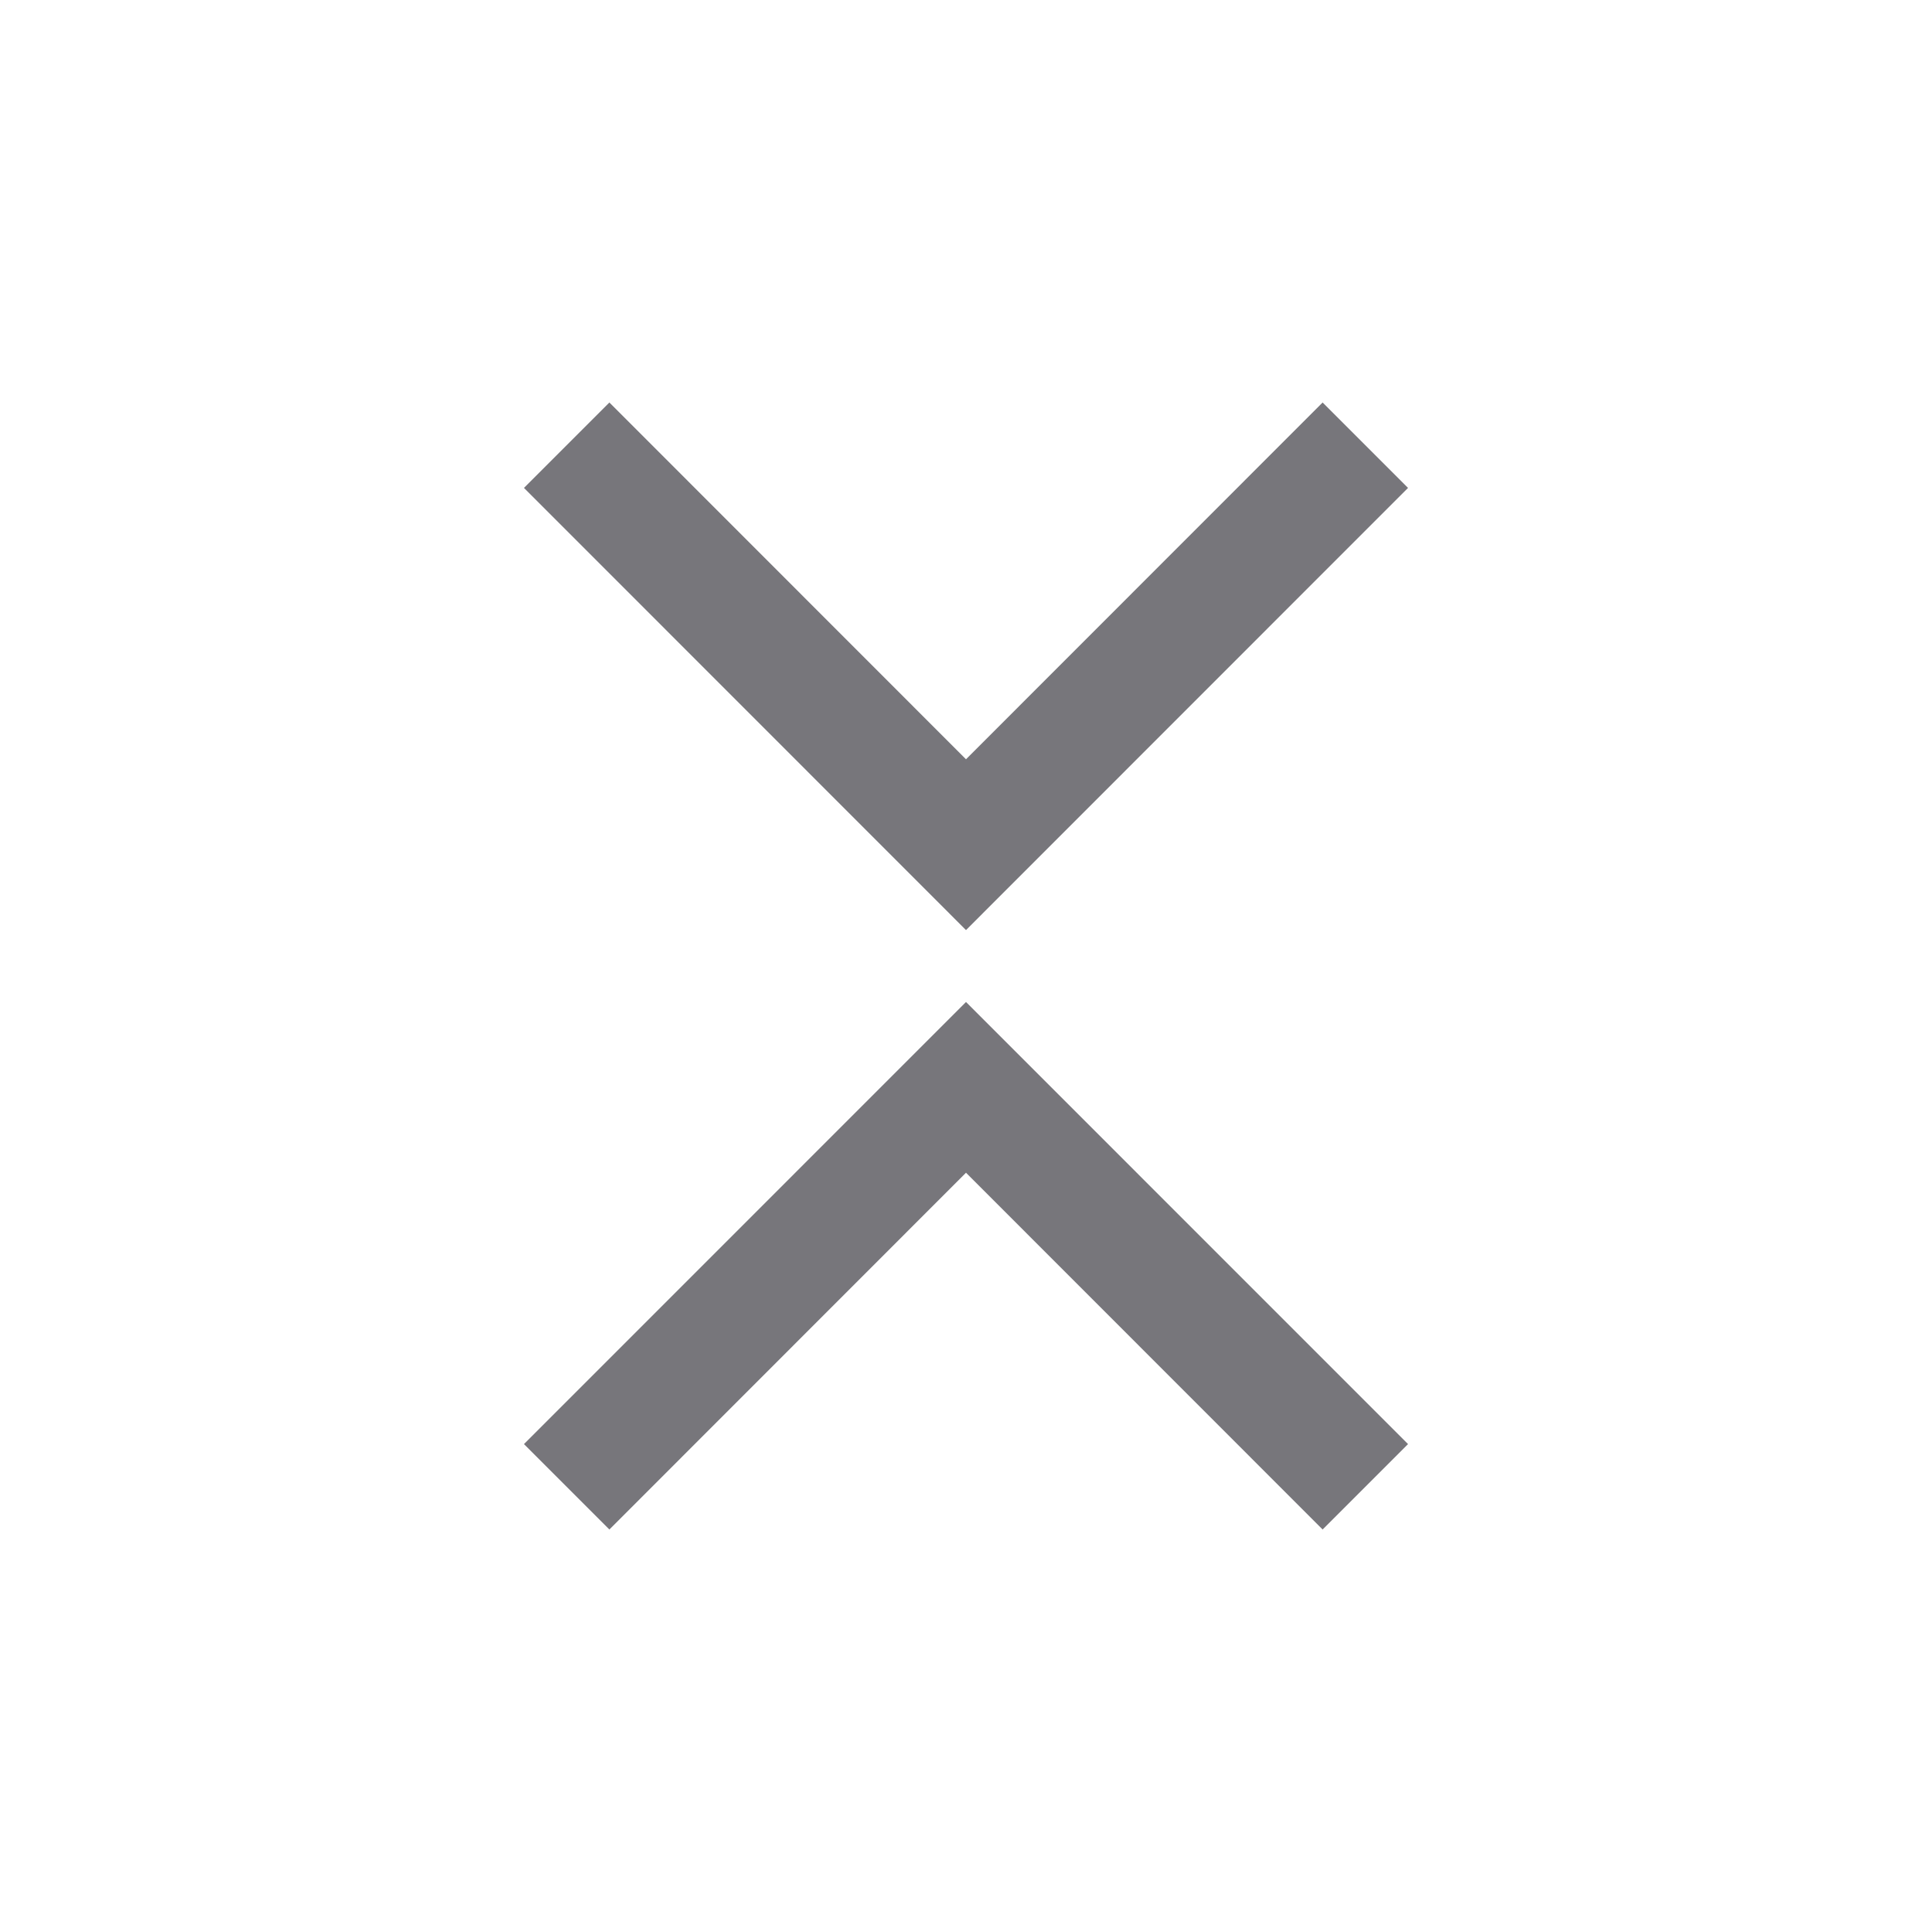
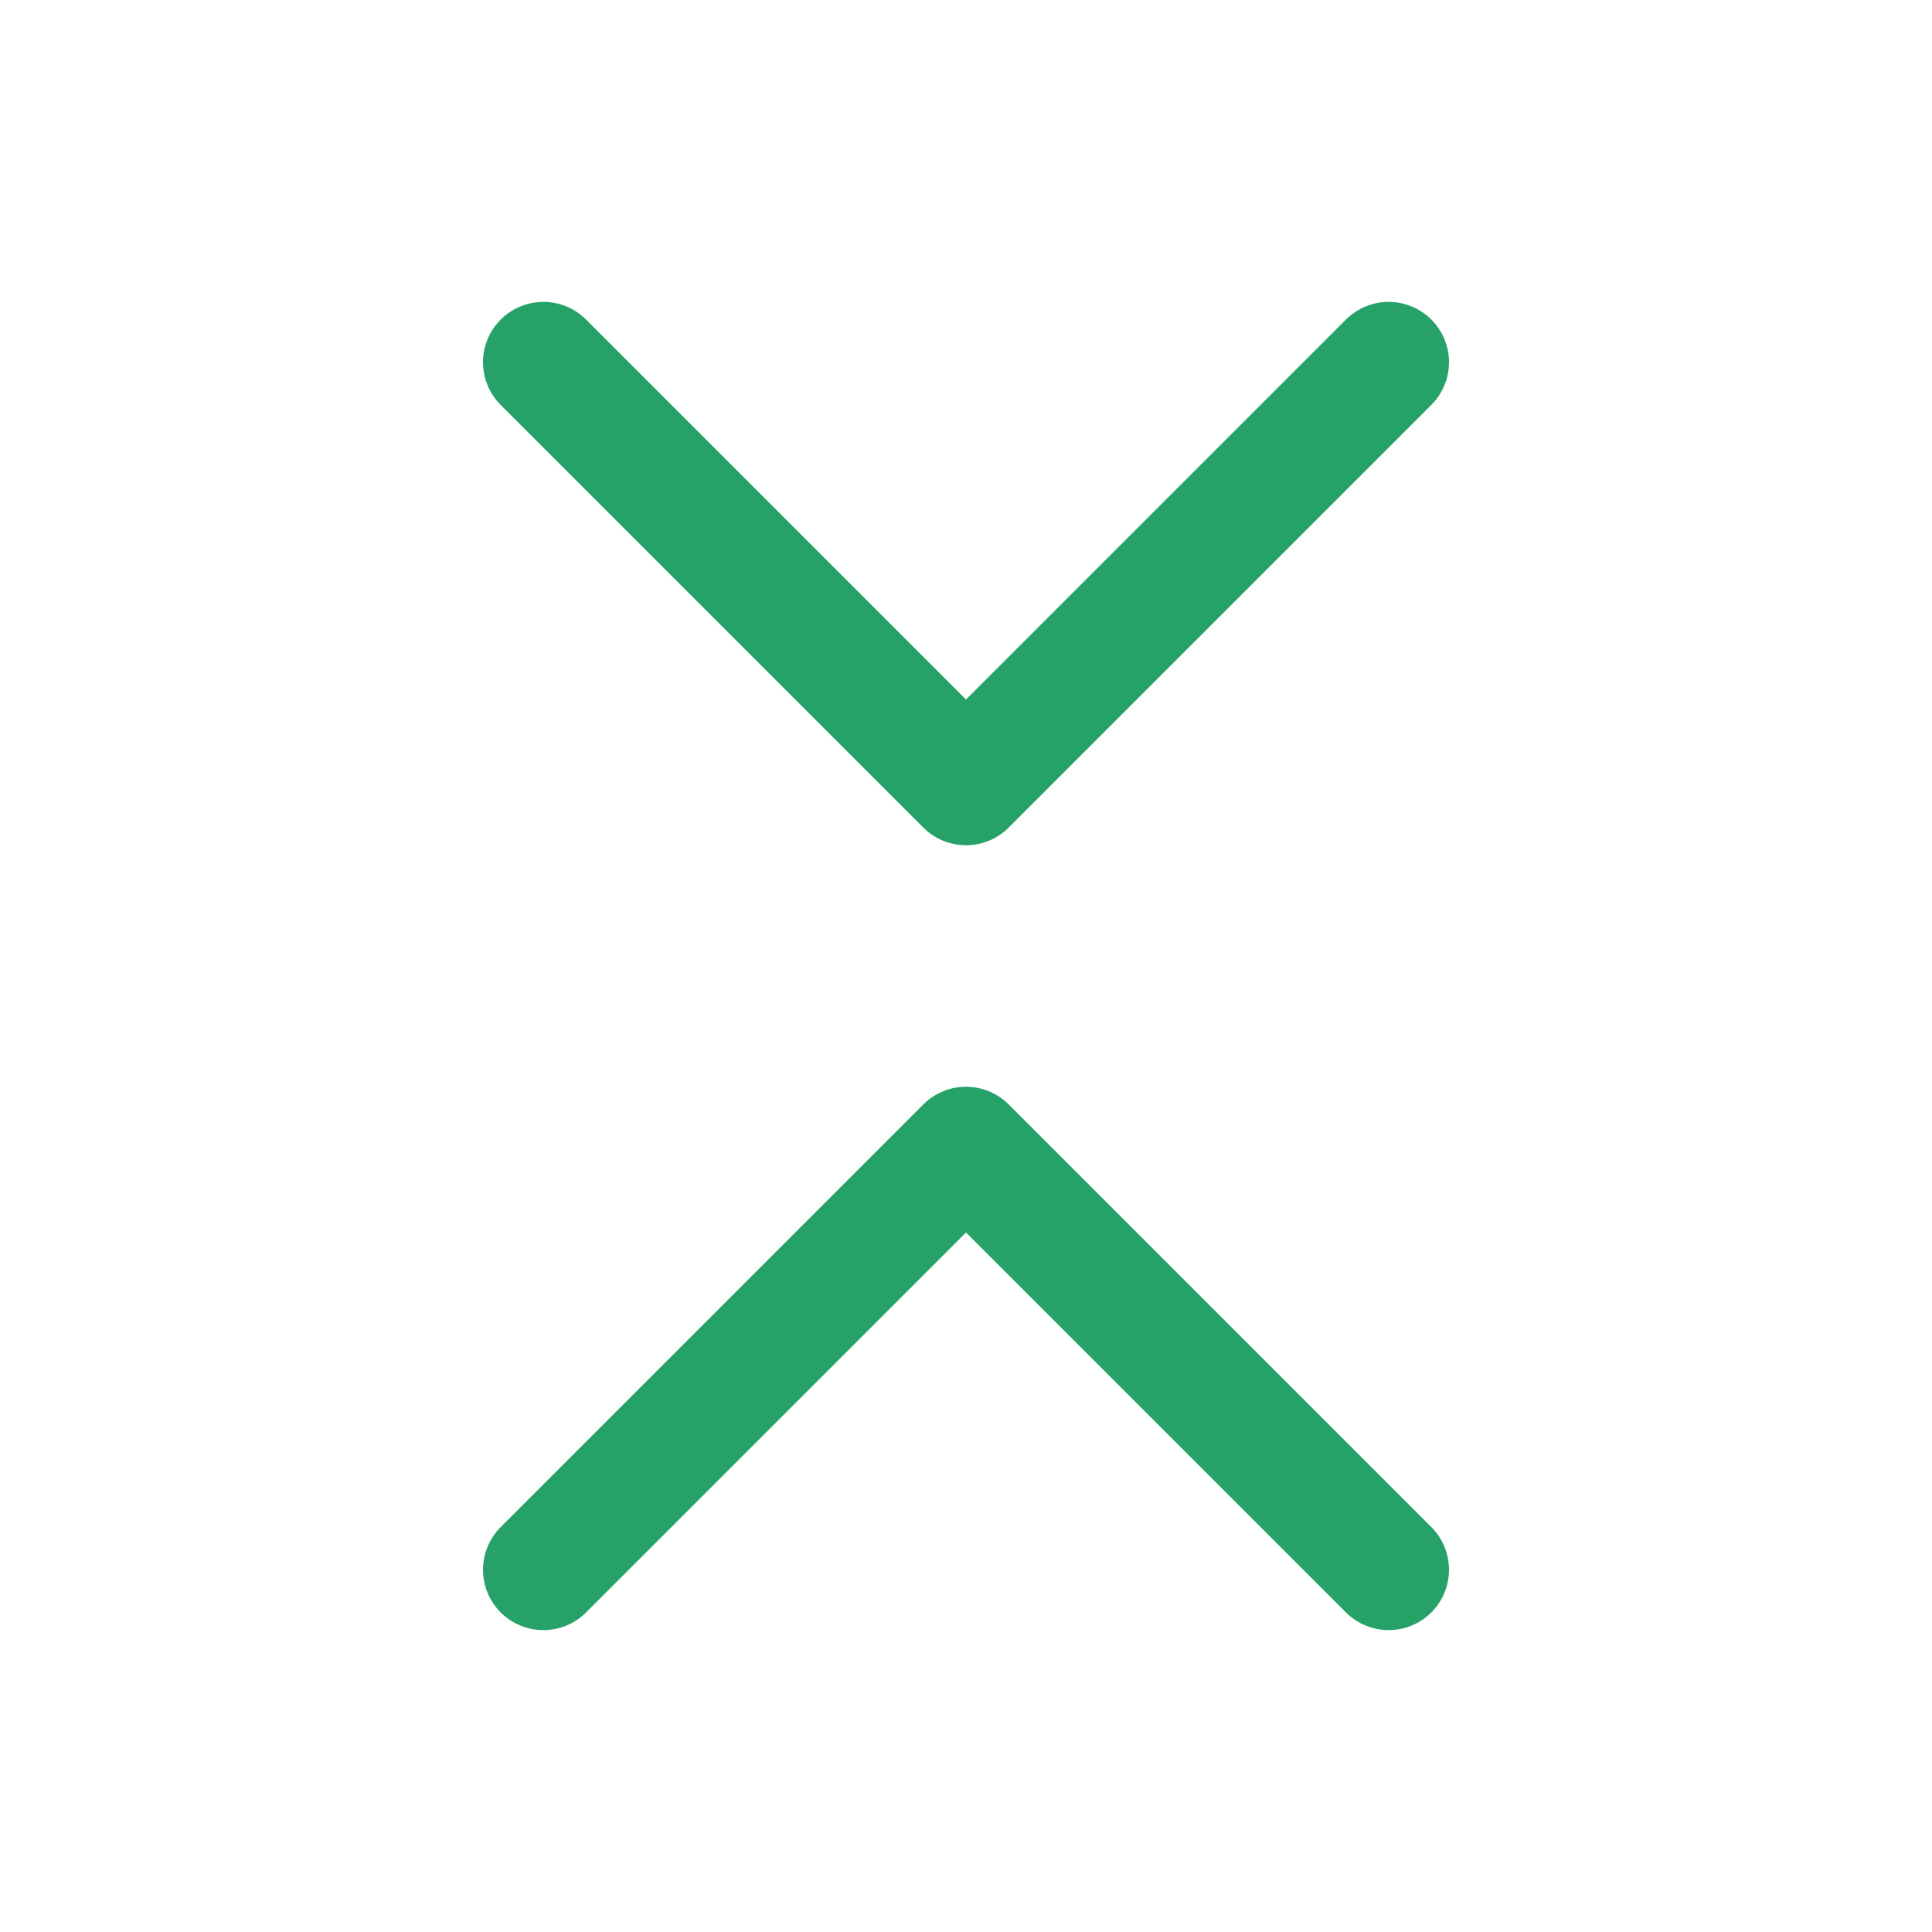
- <svg xmlns="http://www.w3.org/2000/svg" width="800px" height="800px" viewBox="0 0 24 24" fill="none">
+ <svg xmlns="http://www.w3.org/2000/svg" width="800px" height="800px" viewBox="0 0 32 32" fill="none">
  <g id="SVGRepo_bgCarrier" stroke-width="0" />
  <g id="SVGRepo_tracerCarrier" stroke-linecap="round" stroke-linejoin="round" />
  <g id="SVGRepo_iconCarrier">
-     <path d="M7.57 5L6.509 6.061L12 11.554L17.491 6.061L16.43 5L12 9.432L7.57 5Z" fill="#77767b" />
-     <path d="M16.43 19L17.491 17.939L12 12.447L6.509 17.939L7.57 19L12 14.568L16.43 19Z" fill="#77767b" />
+     <path stroke="#26a269" stroke-linecap="round" stroke-linejoin="round" stroke-width="2" d="M23 26l-7-7-7 7M9 6l7 7 7-7" />
  </g>
</svg>
